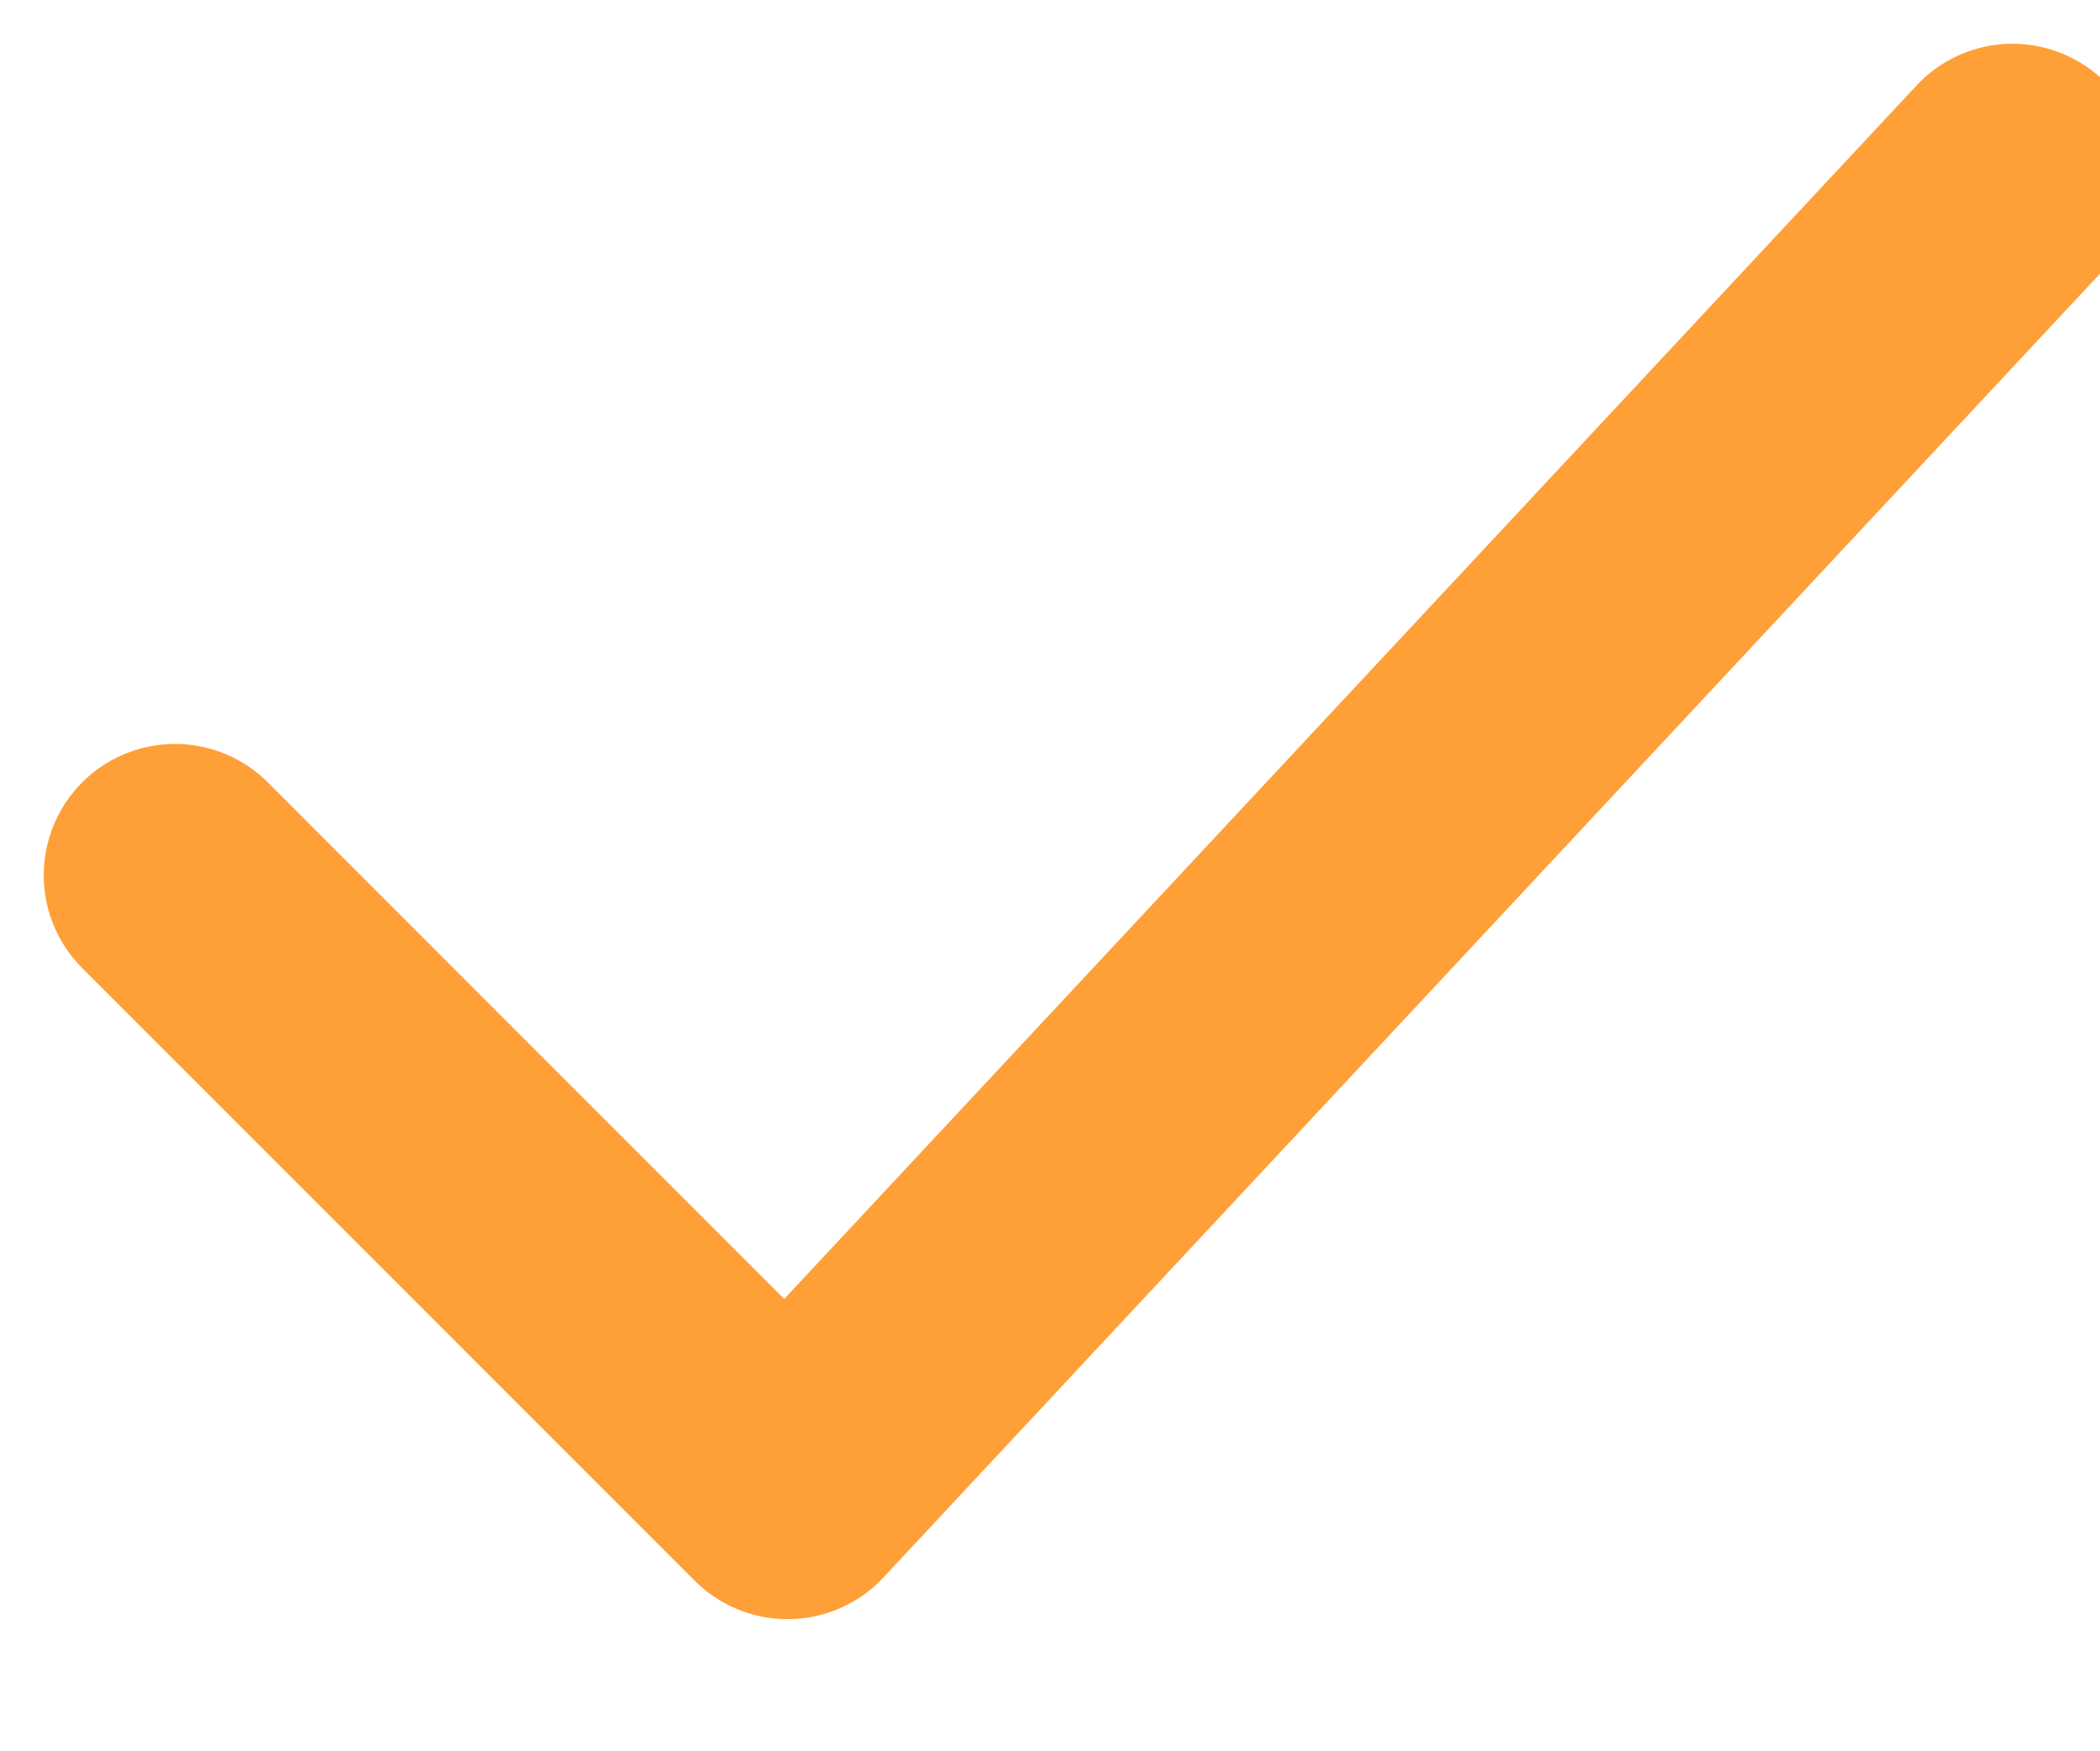
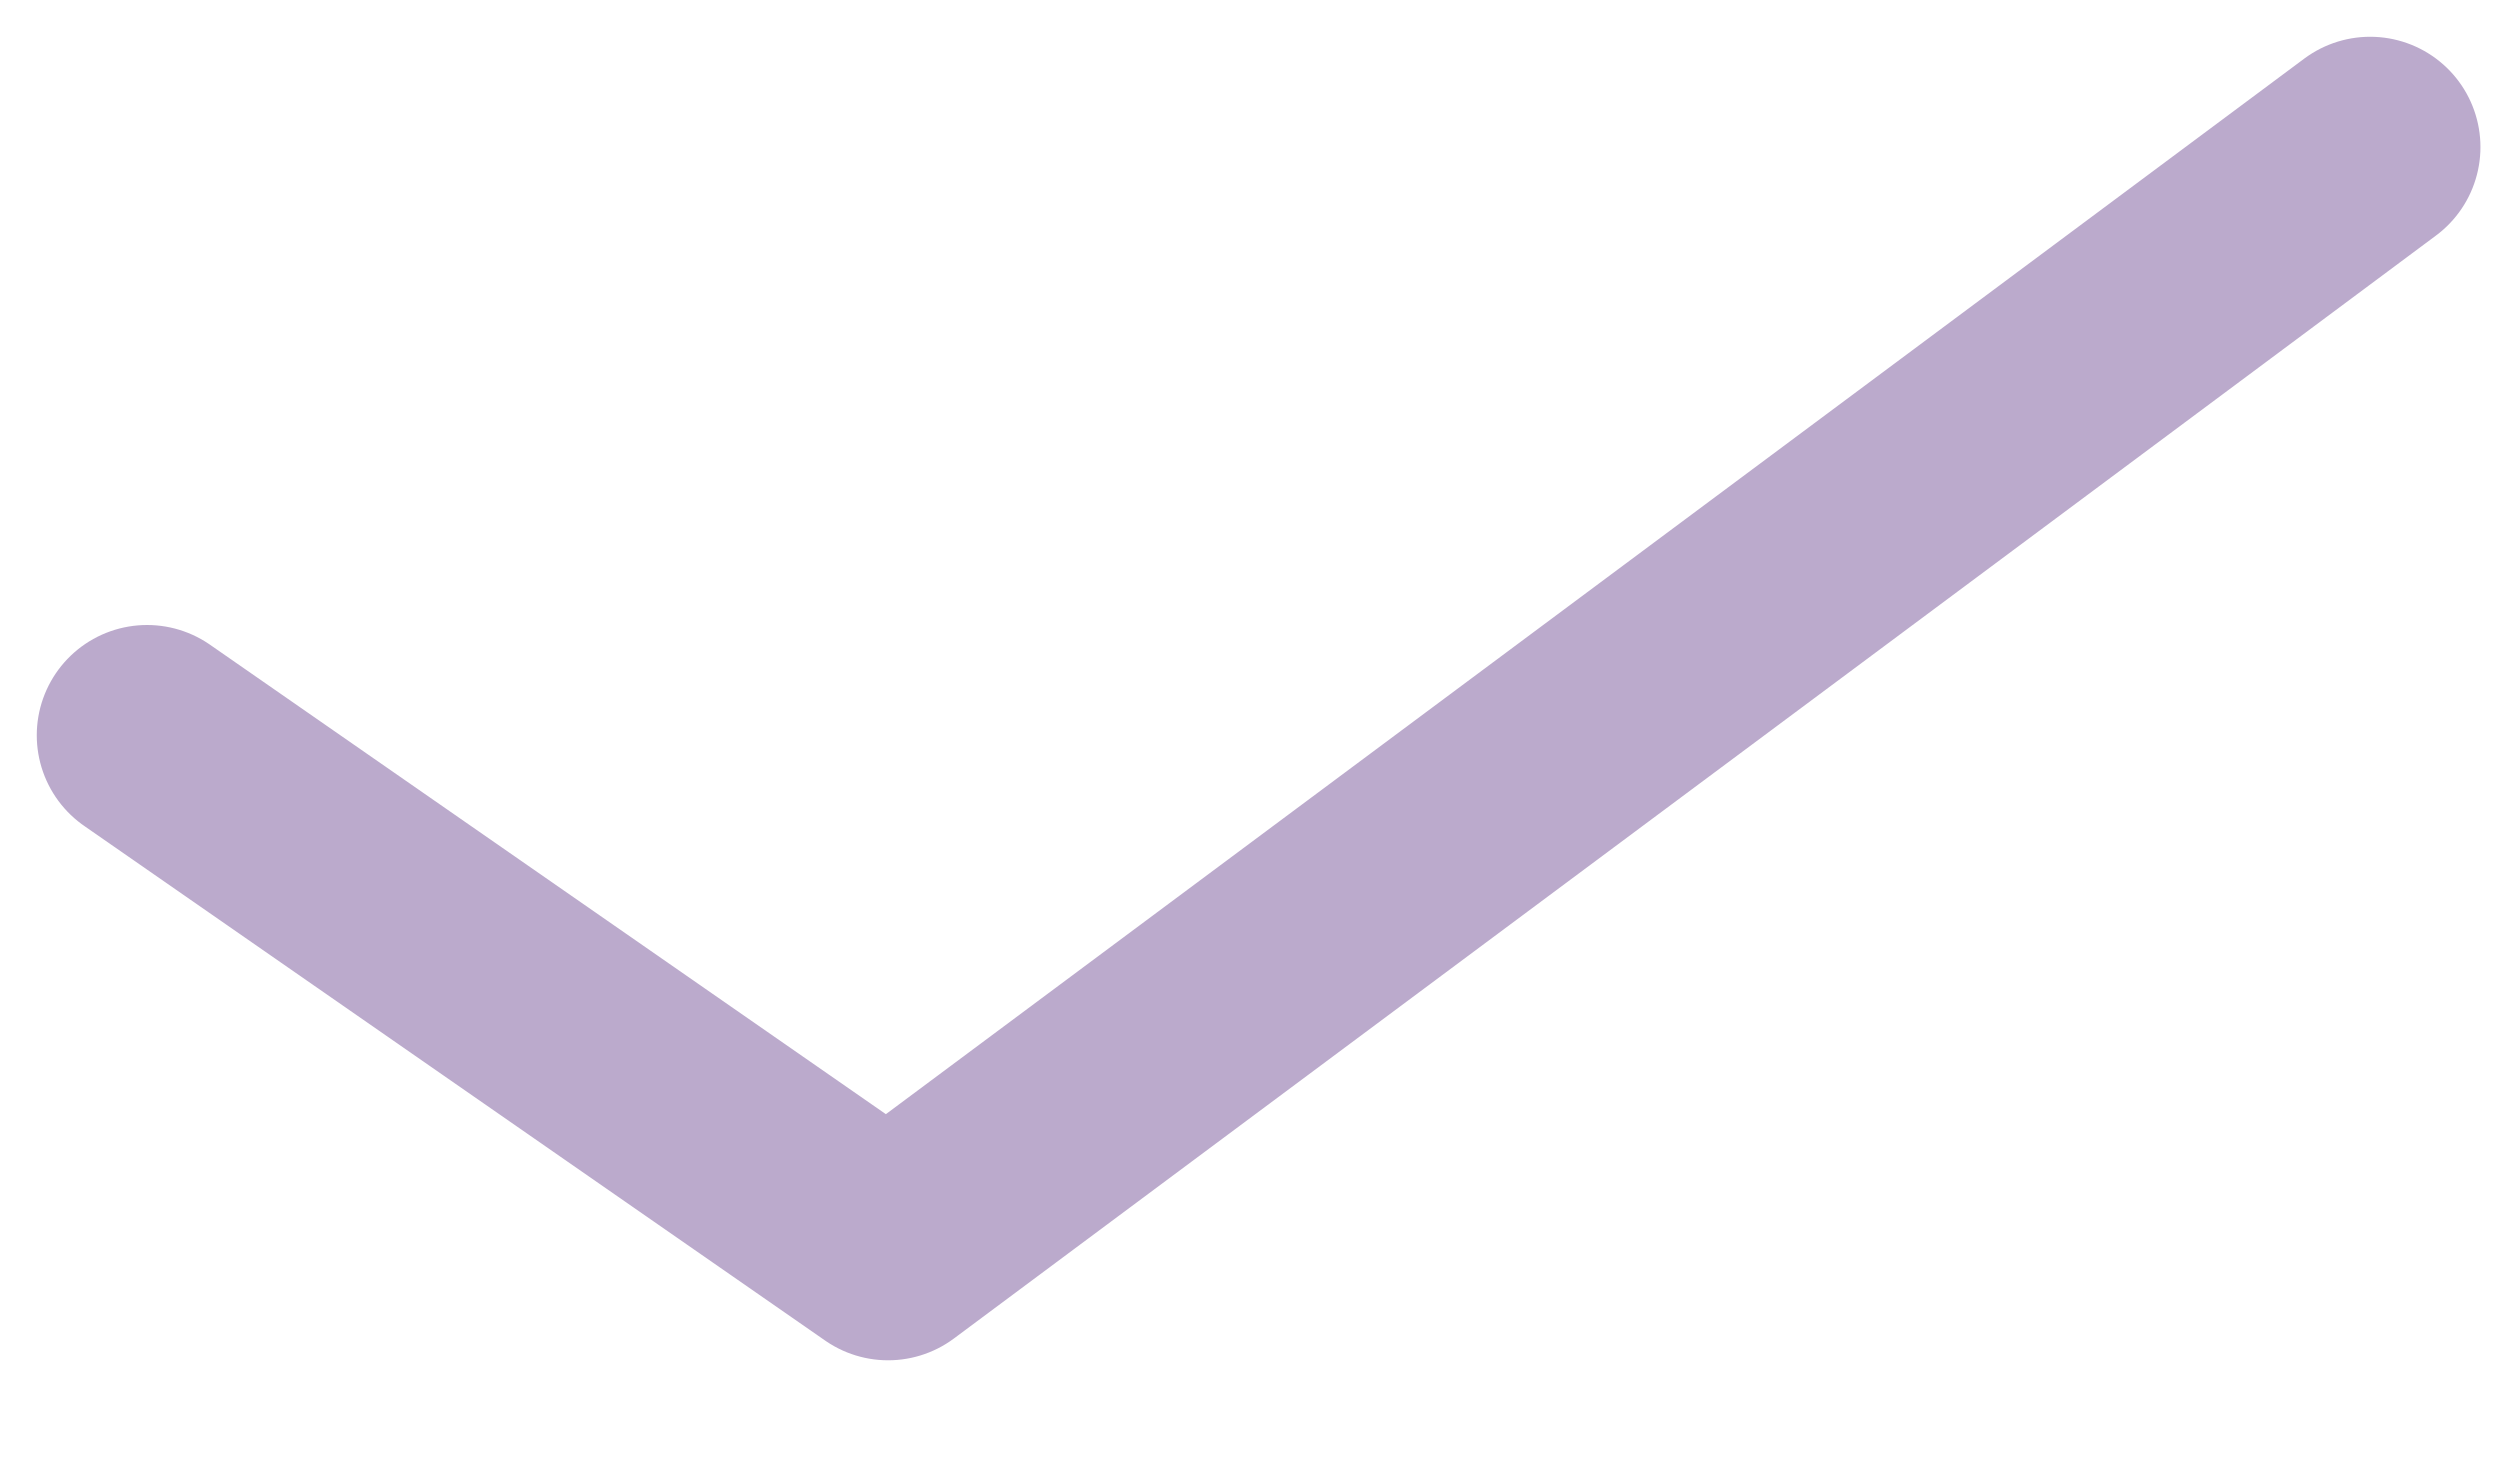
- <svg xmlns="http://www.w3.org/2000/svg" width="12" height="10" viewBox="0 0 12 10" fill="none">
-   <path d="M1 5L4.5 8.5L11.5 1" stroke="#FF9F38" stroke-width="1.5" stroke-linecap="round" stroke-linejoin="round" />
+ <svg xmlns="http://www.w3.org/2000/svg" width="17" height="10" viewBox="0 0 17 10" fill="none">
+   <path d="M1 5L6.039 8.5L16.117 1" stroke="#BBAACC" stroke-width="1.5" stroke-linecap="round" stroke-linejoin="round" />
</svg>
